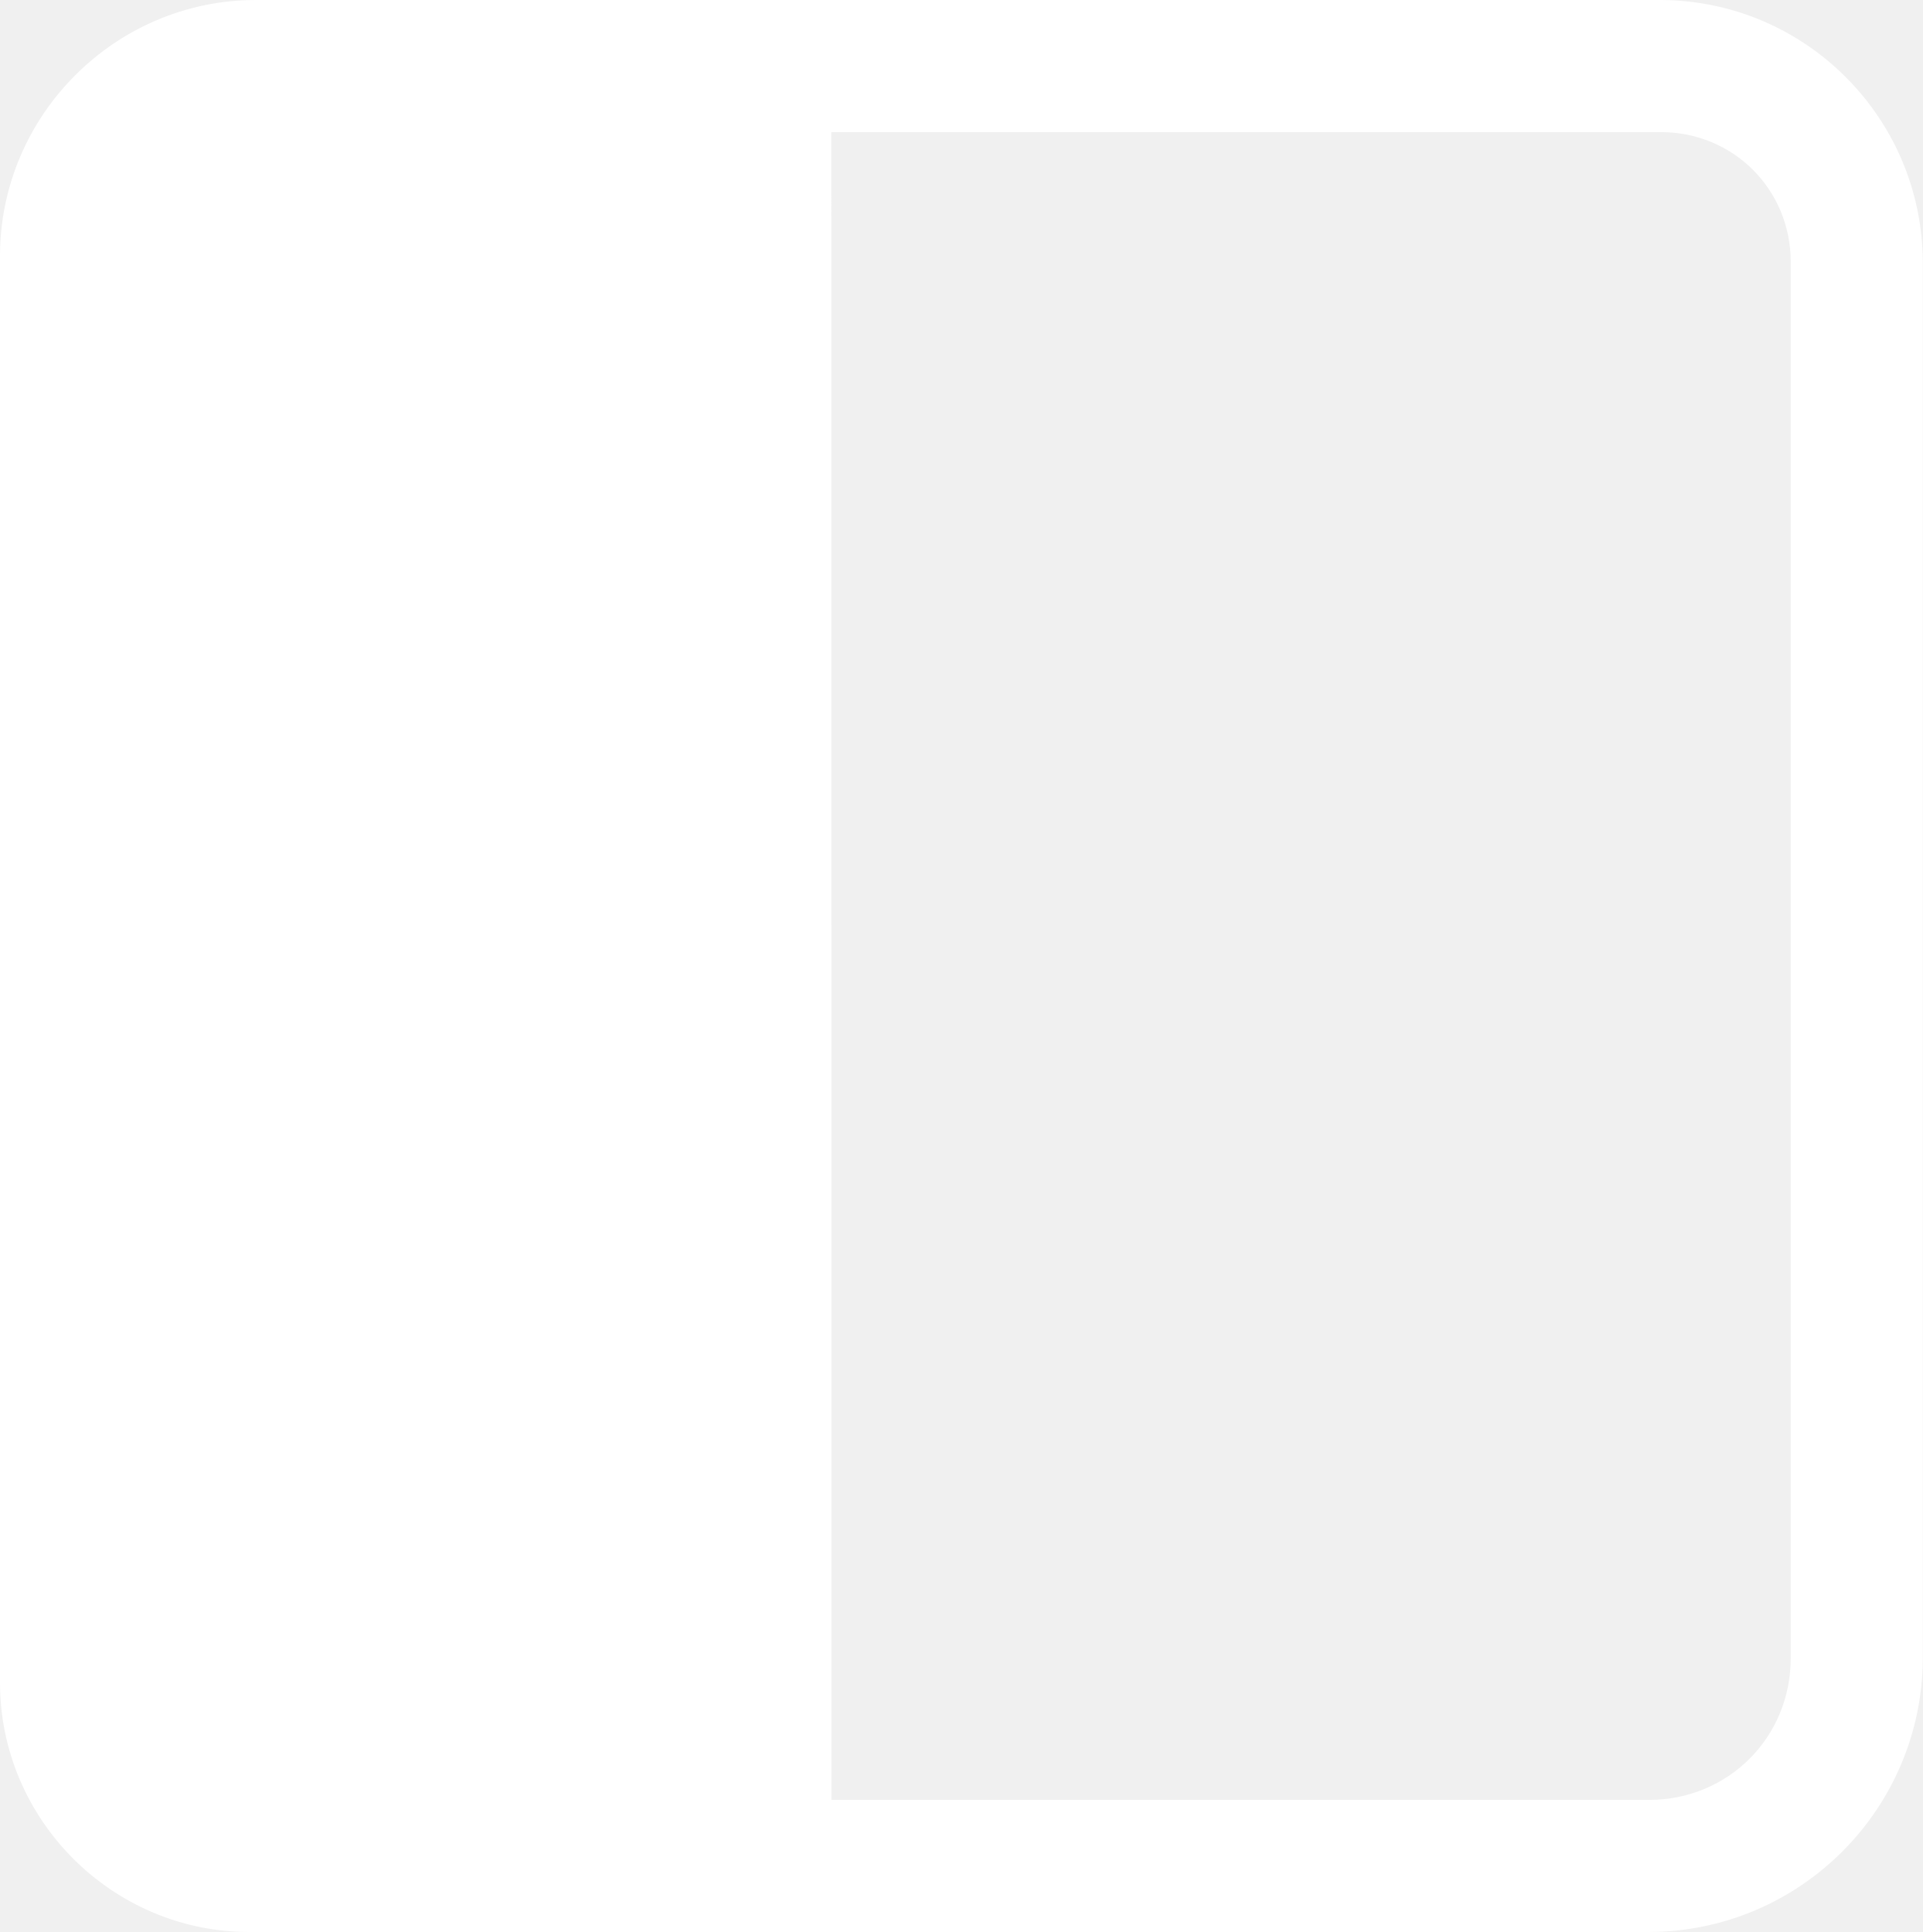
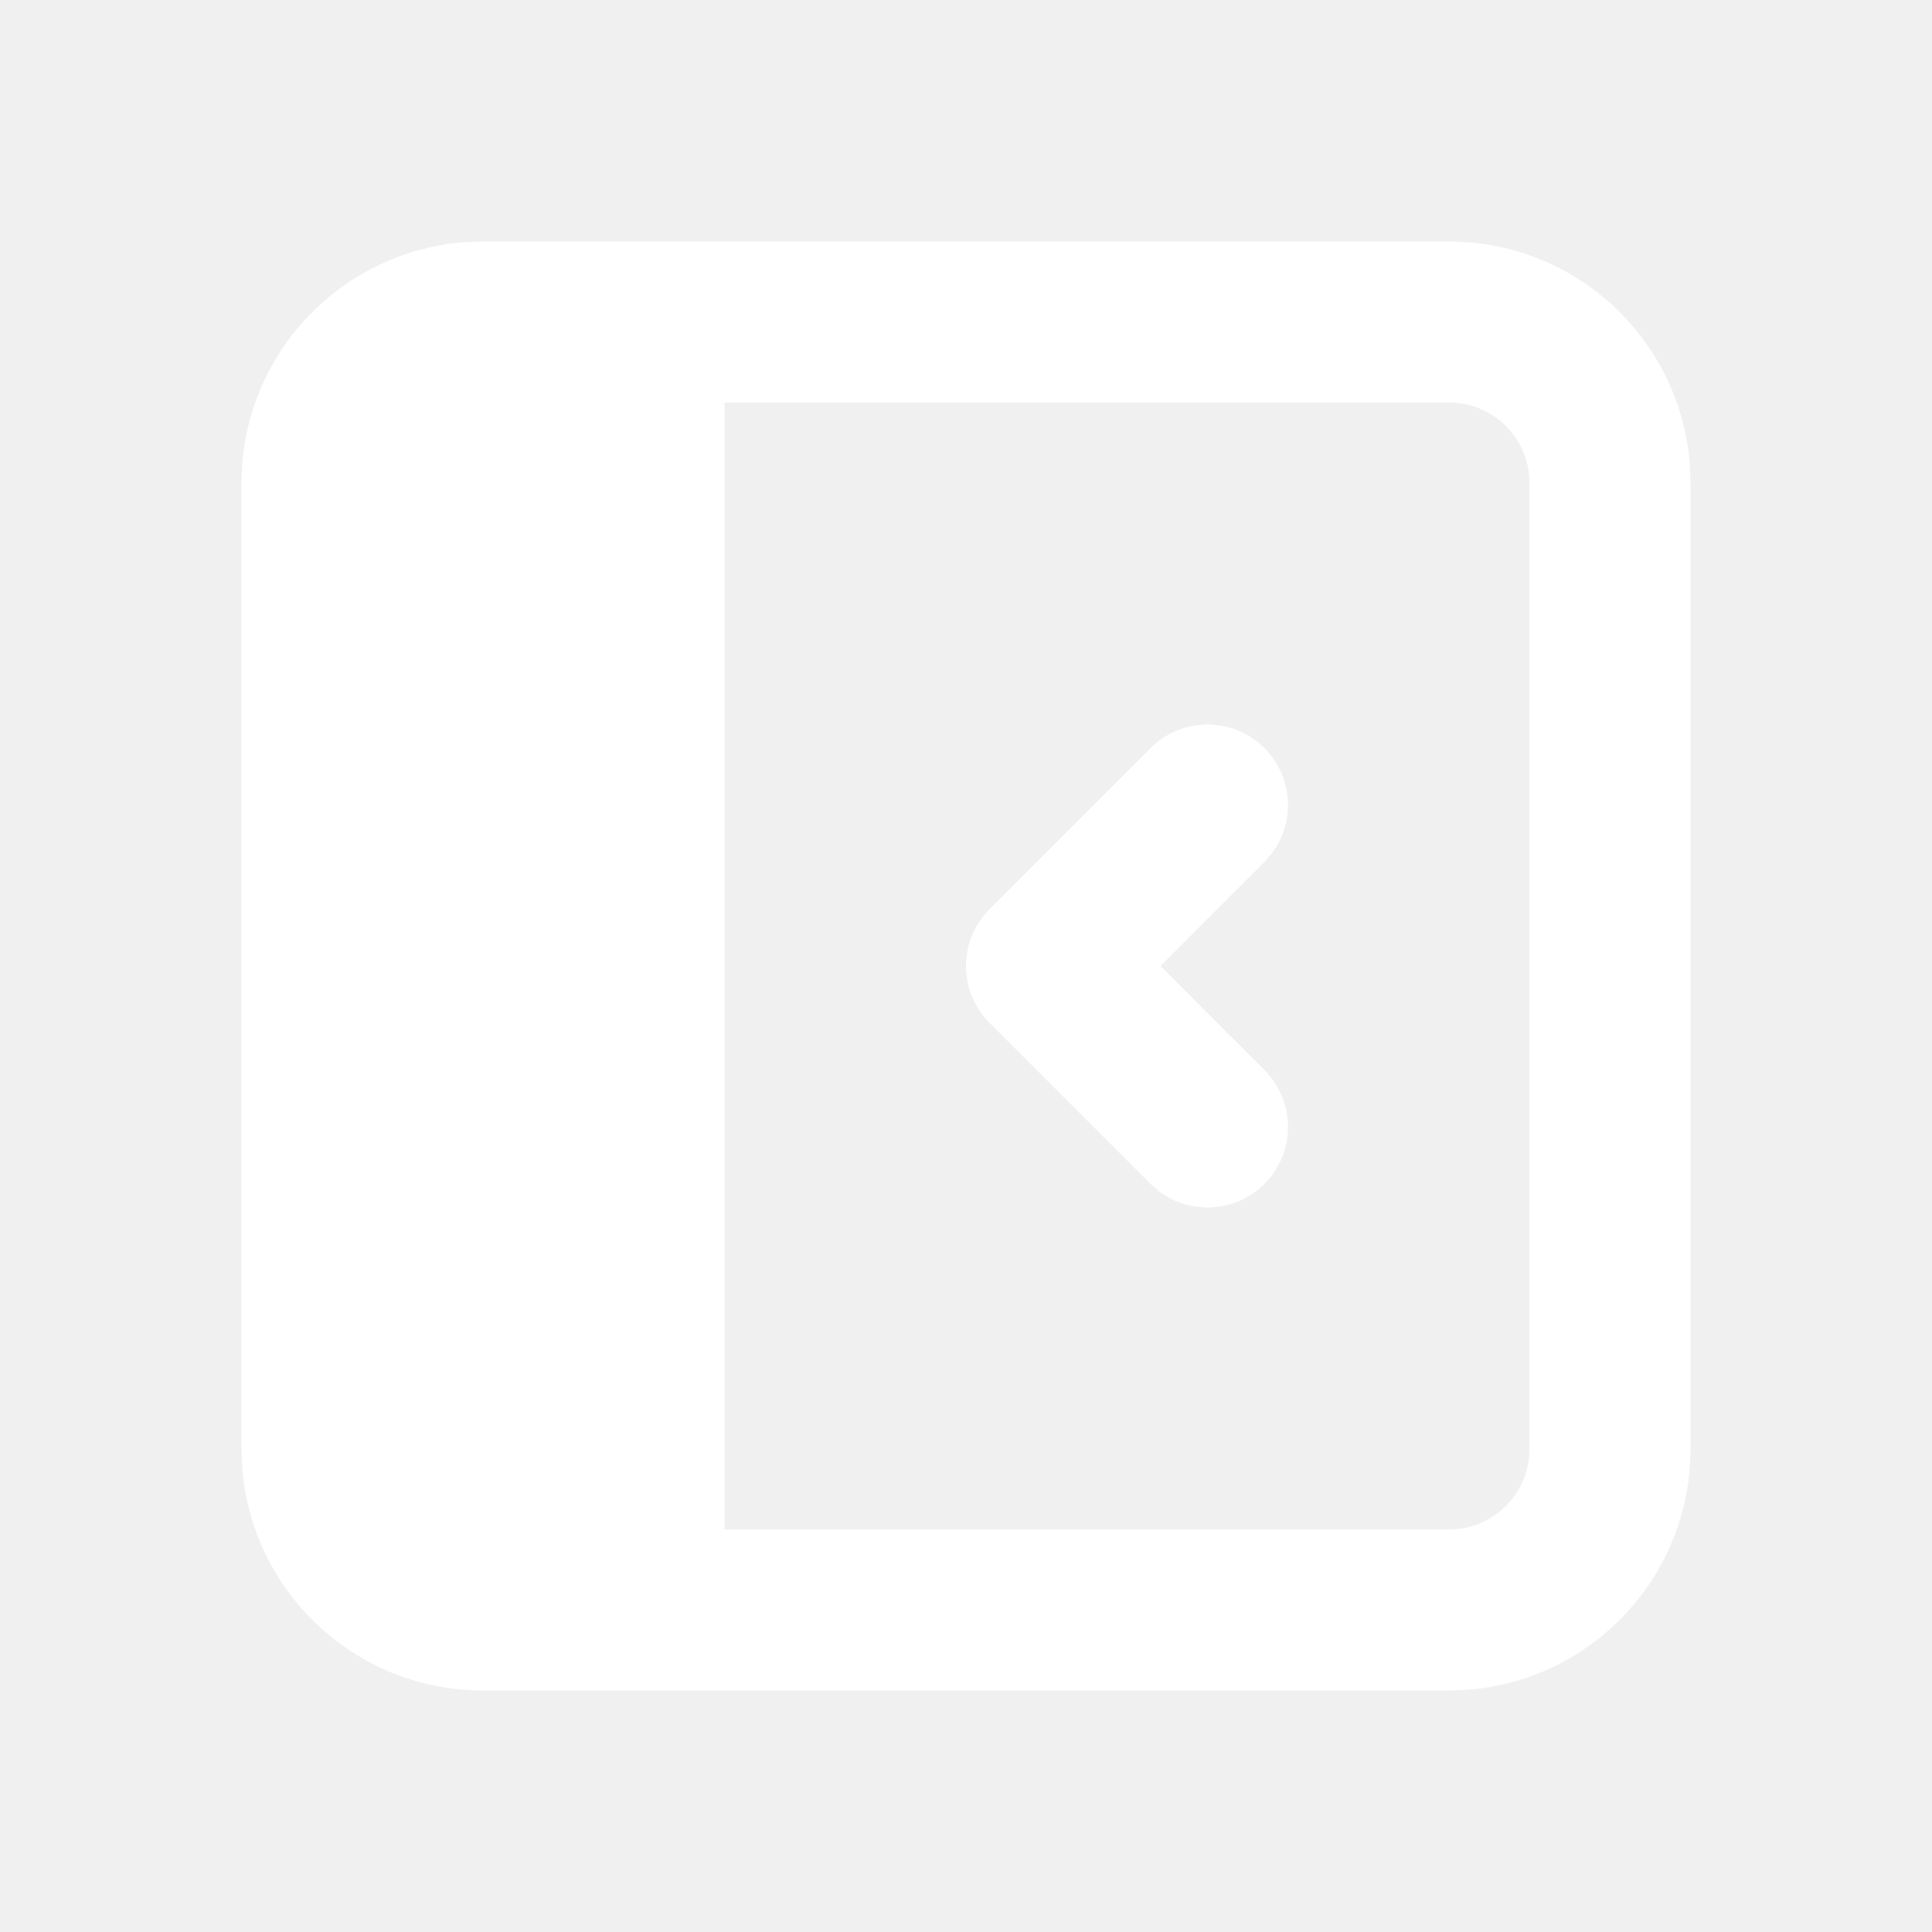
- <svg xmlns="http://www.w3.org/2000/svg" width="15.928" height="16" viewBox="0 0 15.928 16">
-   <g style="display:inline">
-     <path d="M2.192 0C1.027 0 .072.955.072 2.12v11.815c0 1.135.93 2.065 2.065 2.065h11.595A2.276 2.276 0 0 0 16 13.732V2.17A2.18 2.18 0 0 0 13.83 0Zm4.767 1.094h6.87c.602 0 1.077.475 1.077 1.076v11.562c0 .656-.518 1.174-1.174 1.174H6.96Z" style="baseline-shift:baseline;display:inline;overflow:visible;vector-effect:none;fill:#fff;fill-opacity:1;stroke-width:2.162;stroke-linecap:round;stroke-linejoin:round;stroke-miterlimit:.5;paint-order:stroke markers fill;stop-color:#000" transform="translate(-.072)" />
-   </g>
+ <svg xmlns="http://www.w3.org/2000/svg" width="24" height="24" fill="#fff" class="icon icon-tabler icons-tabler-filled icon-tabler-layout-sidebar-left-collapse" viewBox="0 0 24 24">
+   <path fill="none" d="M0 0h24v24H0z" />
+   <path d="M18 3a3 3 0 0 1 2.995 2.824L21 6v12a3 3 0 0 1-2.824 2.995L18 21H6a3 3 0 0 1-2.995-2.824L3 18V6a3 3 0 0 1 2.824-2.995L6 3zm0 2H9v14h9a1 1 0 0 0 .993-.883L19 18V6a1 1 0 0 0-.883-.993zm-2.293 4.293a1 1 0 0 1 .083 1.32l-.083.094L14.415 12l1.292 1.293a1 1 0 0 1 .083 1.32l-.083.094a1 1 0 0 1-1.32.083l-.094-.083-2-2a1 1 0 0 1-.083-1.32l.083-.094 2-2a1 1 0 0 1 1.414 0" />
</svg>
